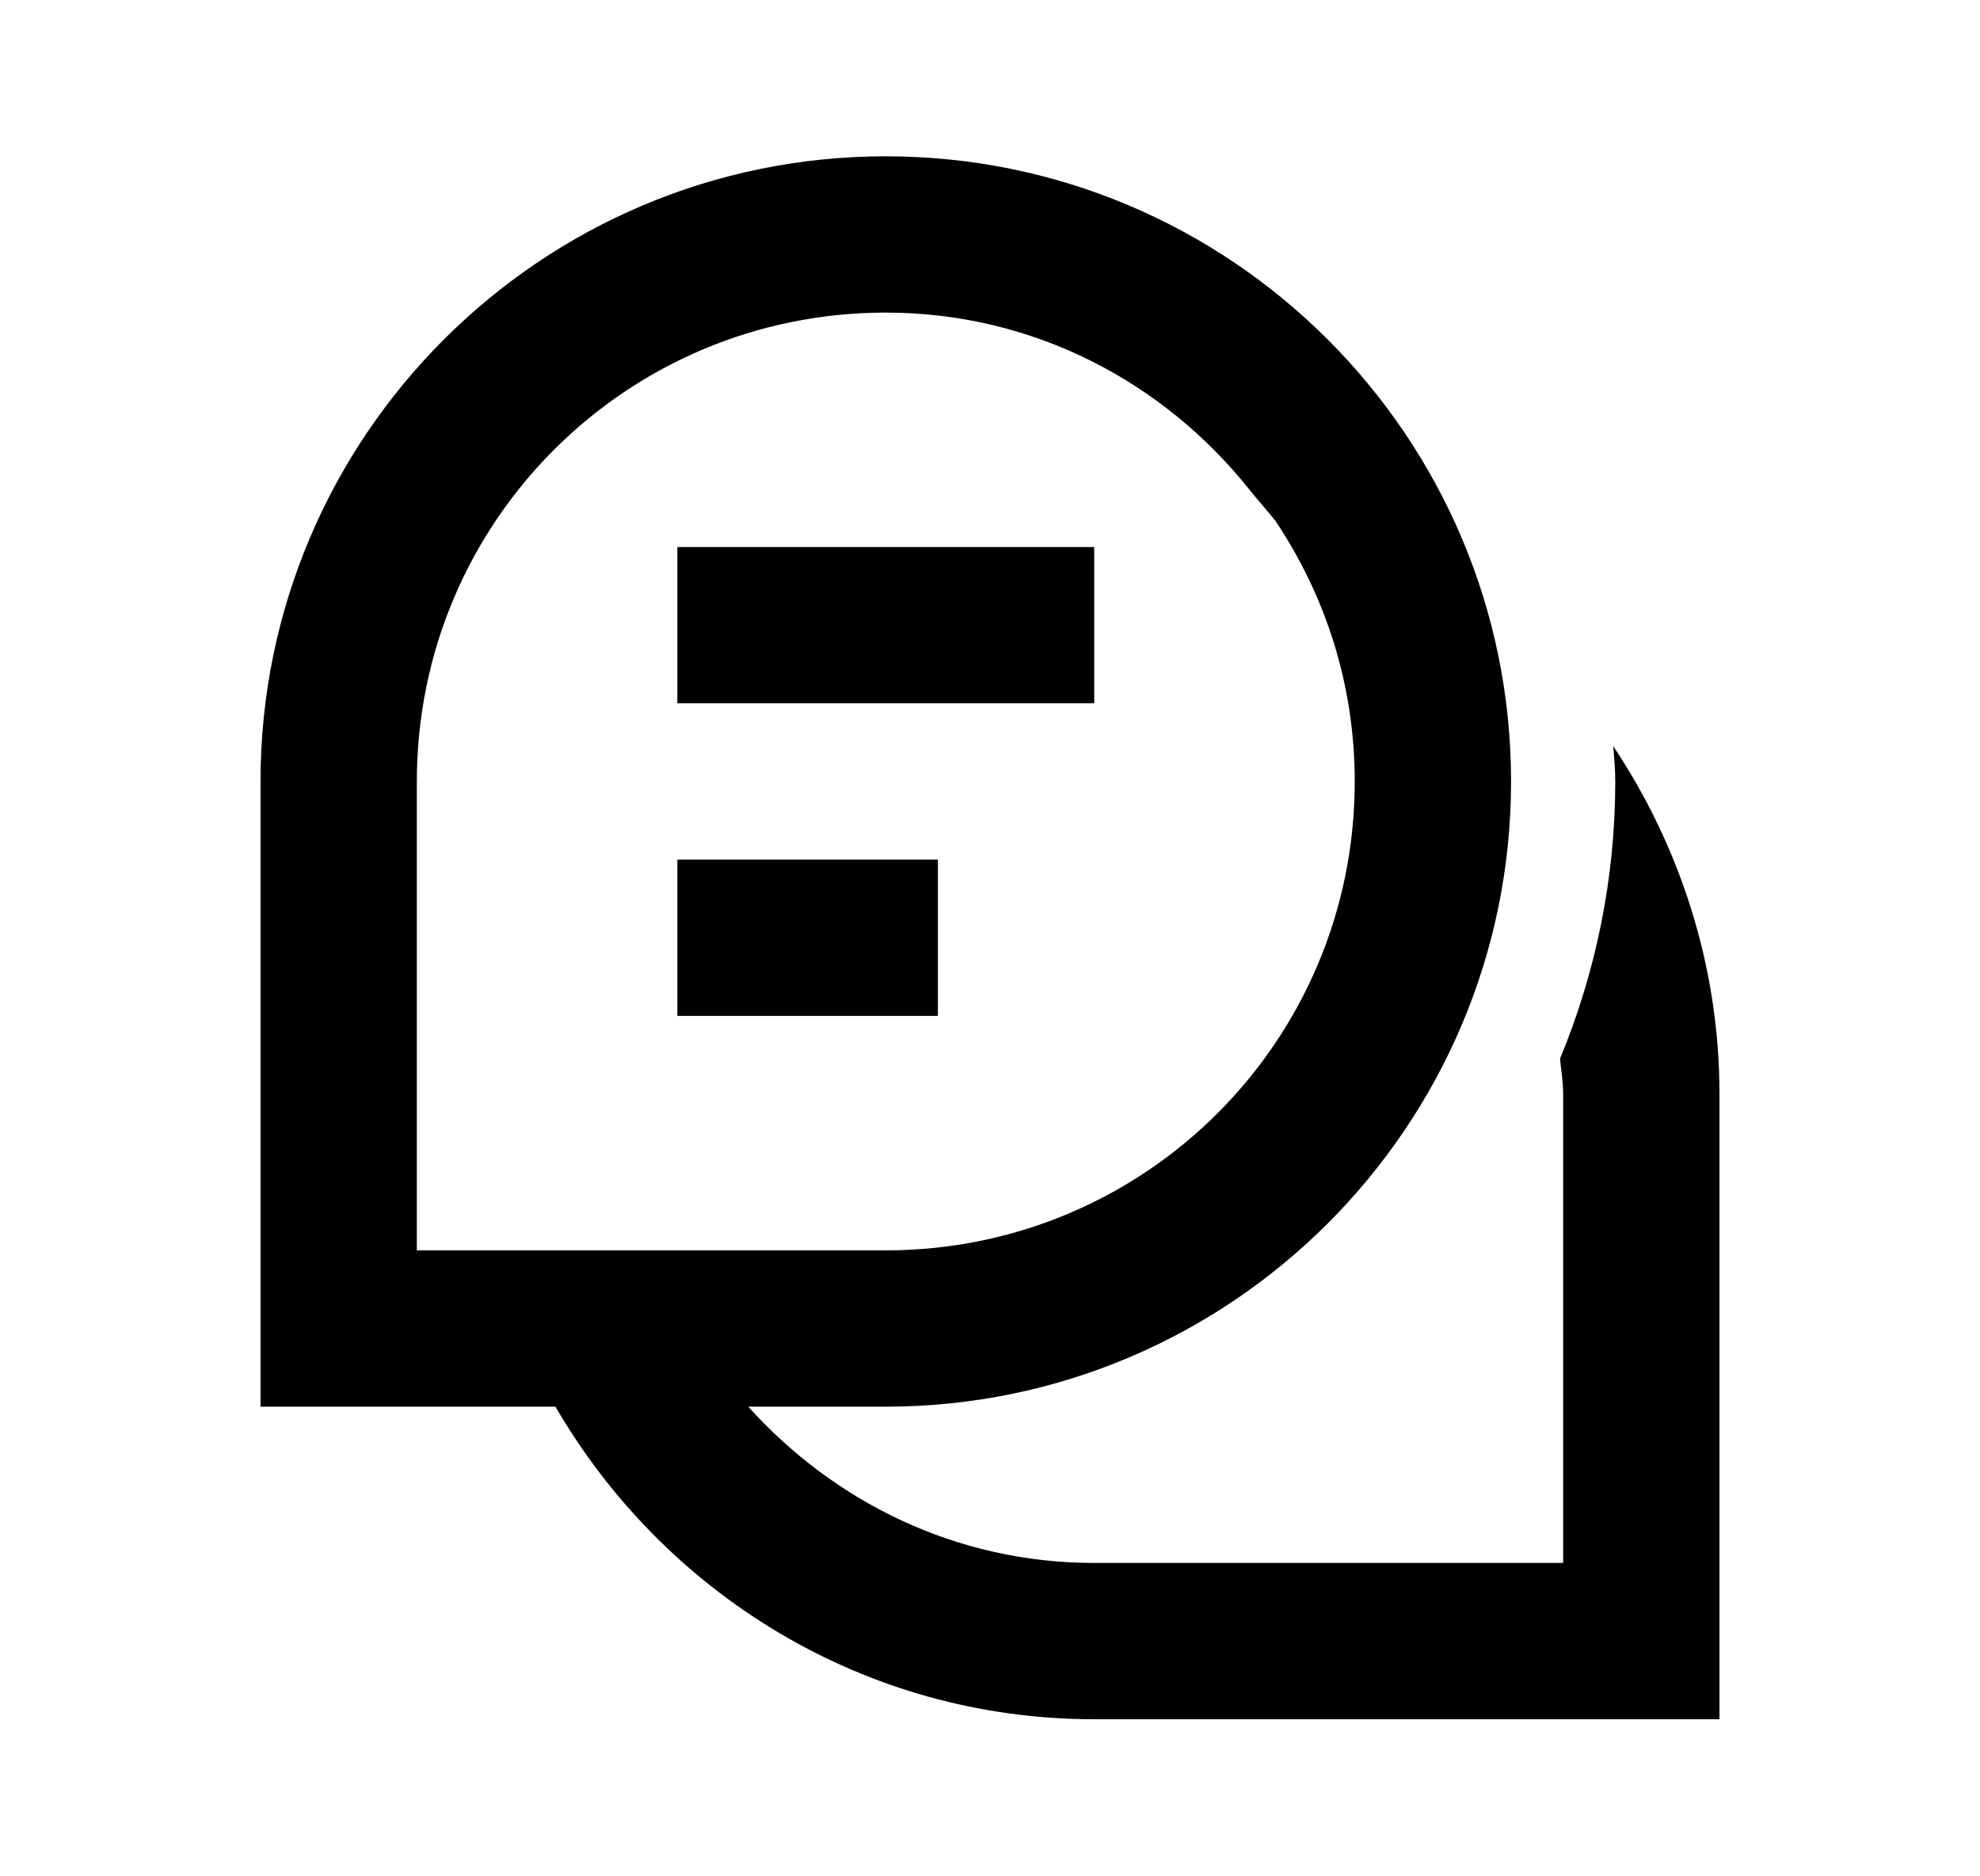
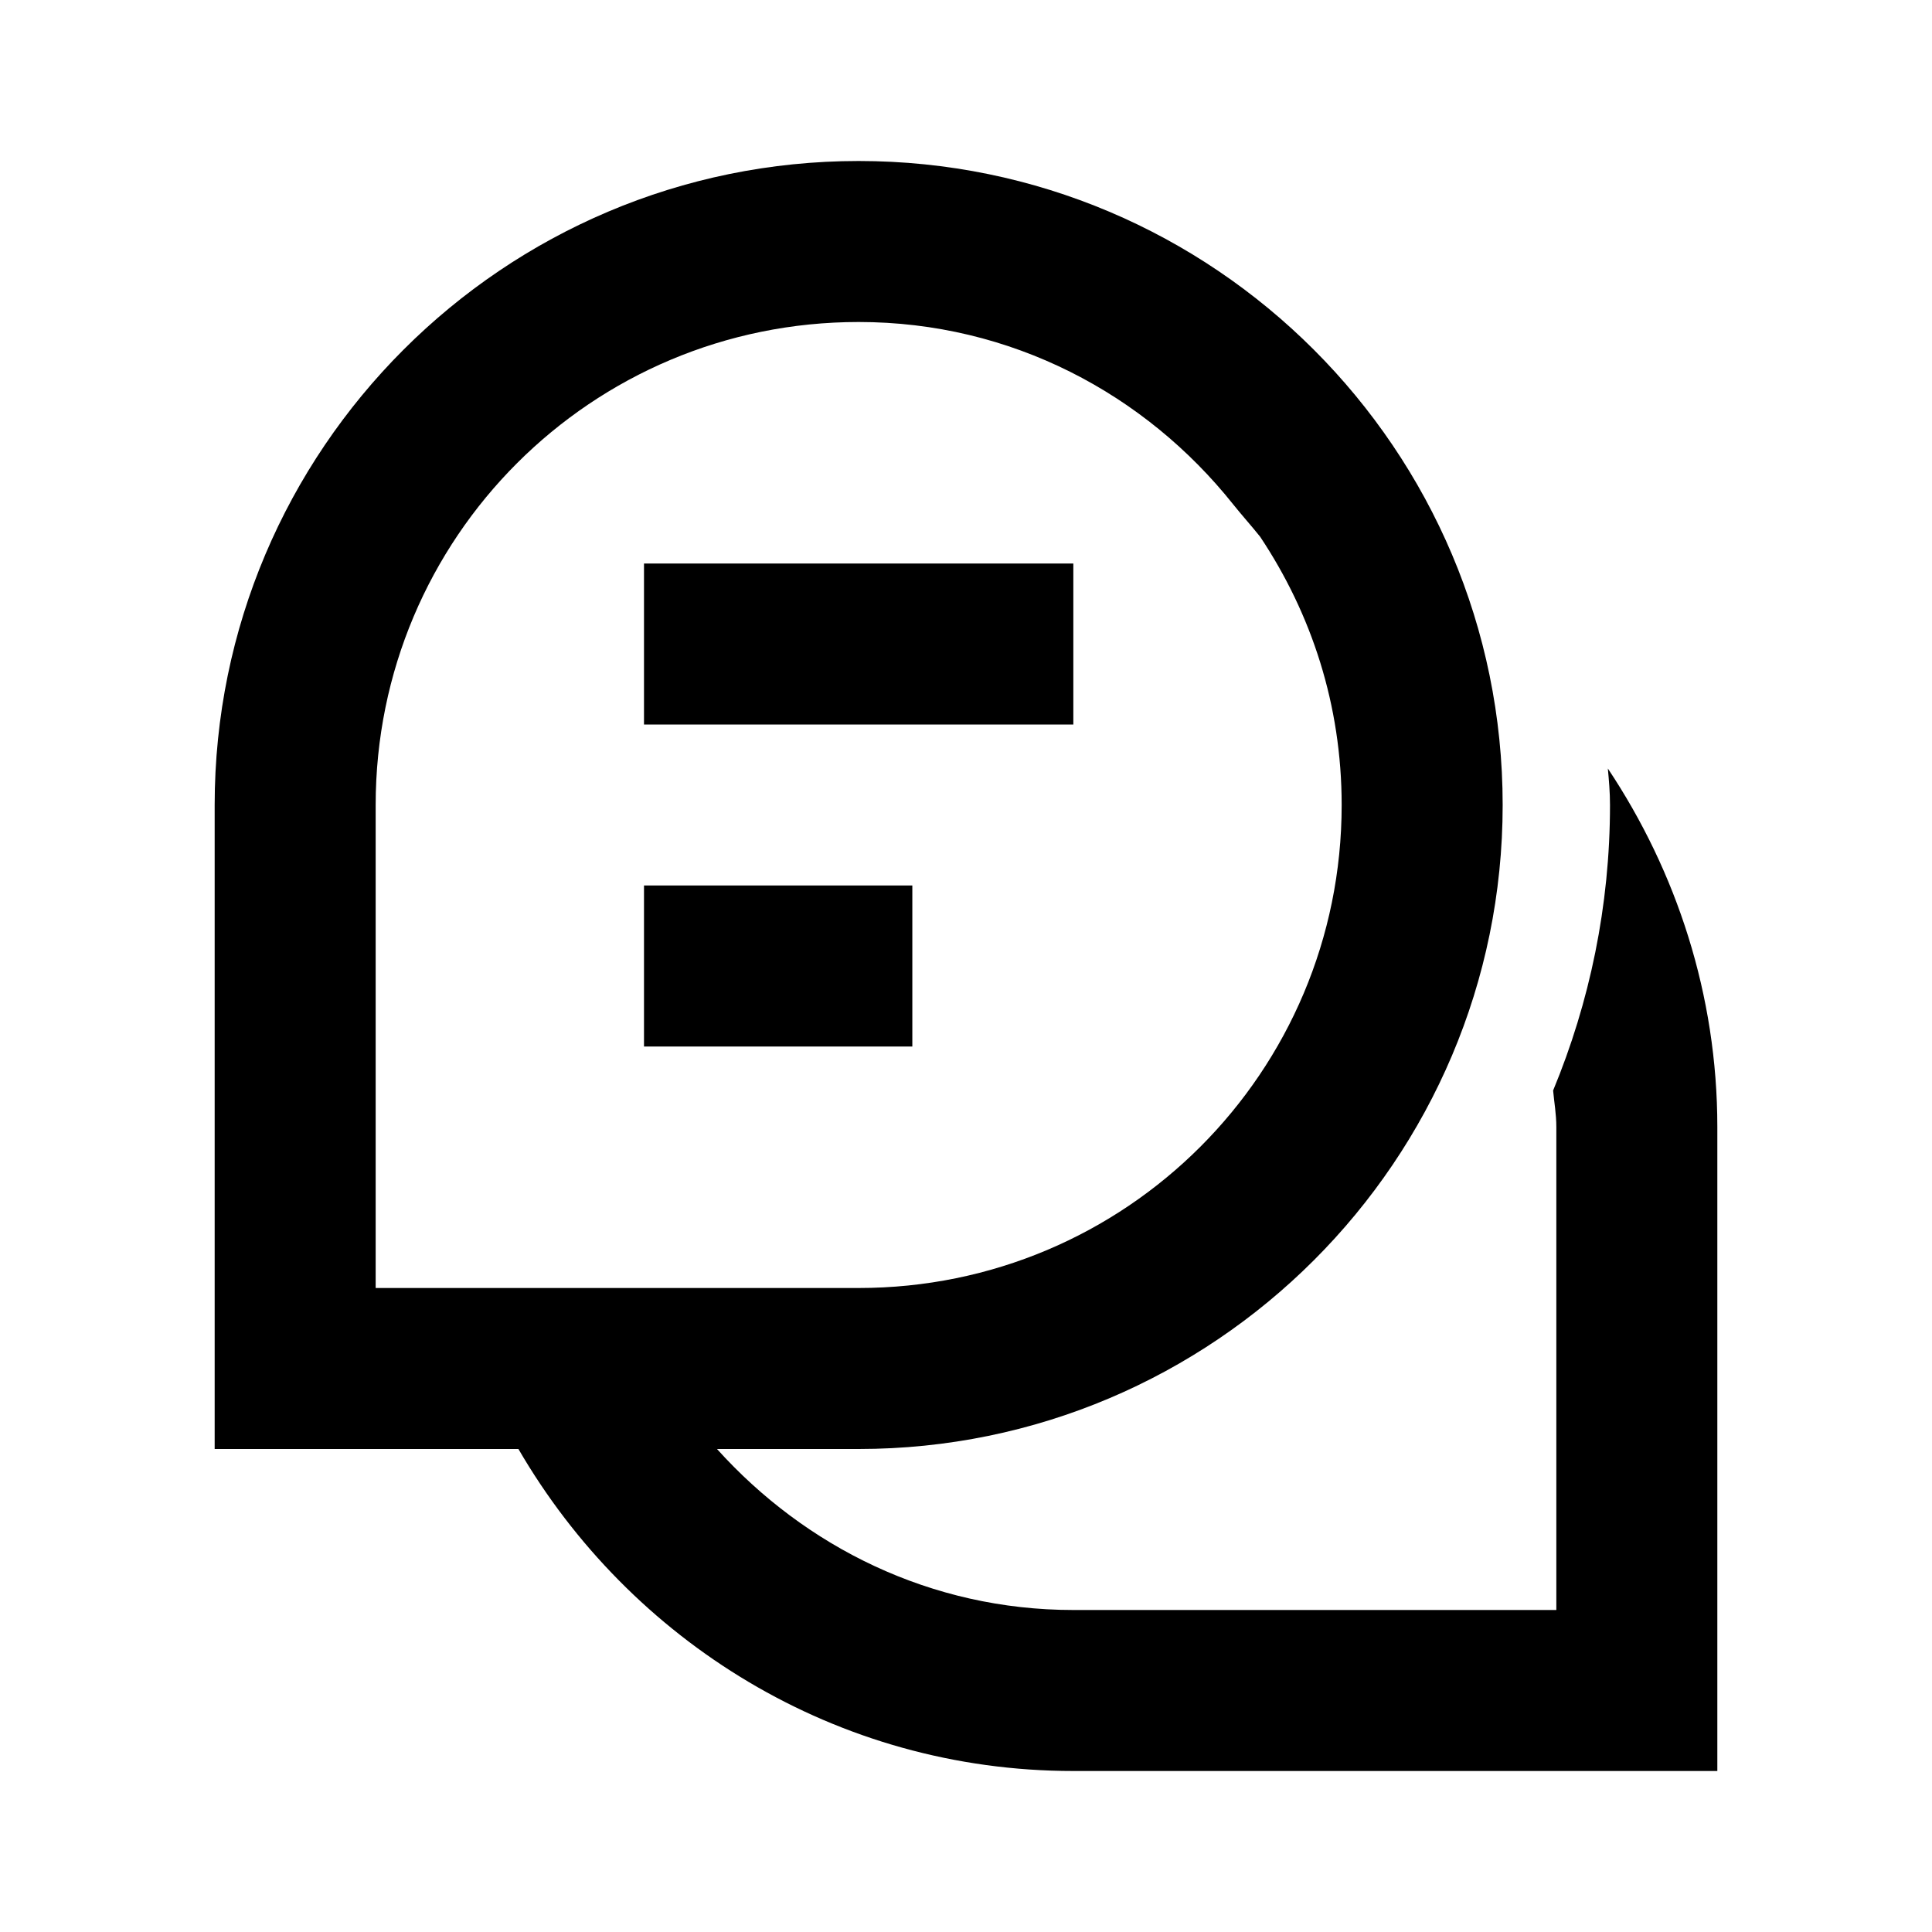
- <svg xmlns="http://www.w3.org/2000/svg" width="19" height="18" viewBox="0 0 19 18">
-   <path d="M10.5 5.25H6.5V6.75H10.5V5.25ZM9 8.25H6.5V9.75H9V8.25ZM15.48 7.16C15.49 7.27 15.5 7.38 15.5 7.5C15.5 8.44 15.31 9.34 14.97 10.16C14.98 10.27 15 10.38 15 10.5V15H10.5C9.17 15 8 14.41 7.18 13.5H8.5C11.81 13.5 14.5 10.81 14.5 7.5C14.5 4.19 11.81 1.5 8.5 1.5C5.19 1.5 2.5 4.19 2.5 7.5V13.5H5.33C6.37 15.29 8.29 16.5 10.5 16.5H16.5V10.5C16.5 9.27 16.12 8.12 15.48 7.16ZM4 12V7.5C4 5.01 6.01 3 8.5 3C9.92 3 11.17 3.67 11.99 4.7C12.07 4.8 12.16 4.9 12.24 5C12.72 5.72 13 6.57 13 7.5C13 9.99 10.99 12 8.5 12H4Z" />
+ <svg xmlns="http://www.w3.org/2000/svg" width="18" height="18" viewBox="0 0 18 18">
+   <path d="M10 5.25H6V6.75H10V5.25ZM8.5 8.25H6V9.75H8.5V8.25ZM14.98 7.16C14.99 7.27 15 7.38 15 7.5C15 8.44 14.81 9.34 14.47 10.16C14.48 10.27 14.5 10.38 14.5 10.5V15H10C8.67 15 7.5 14.41 6.68 13.5H8C11.31 13.5 14 10.81 14 7.5C14 4.19 11.31 1.5 8 1.5C4.69 1.5 2 4.19 2 7.5V13.5H4.83C5.87 15.29 7.79 16.5 10 16.5H16V10.5C16 9.27 15.62 8.12 14.98 7.16ZM3.5 12V7.5C3.5 5.01 5.51 3 8 3C9.42 3 10.67 3.67 11.49 4.7C11.57 4.8 11.66 4.9 11.74 5C12.22 5.72 12.5 6.57 12.5 7.5C12.5 9.99 10.49 12 8 12H3.5Z" />
</svg>
